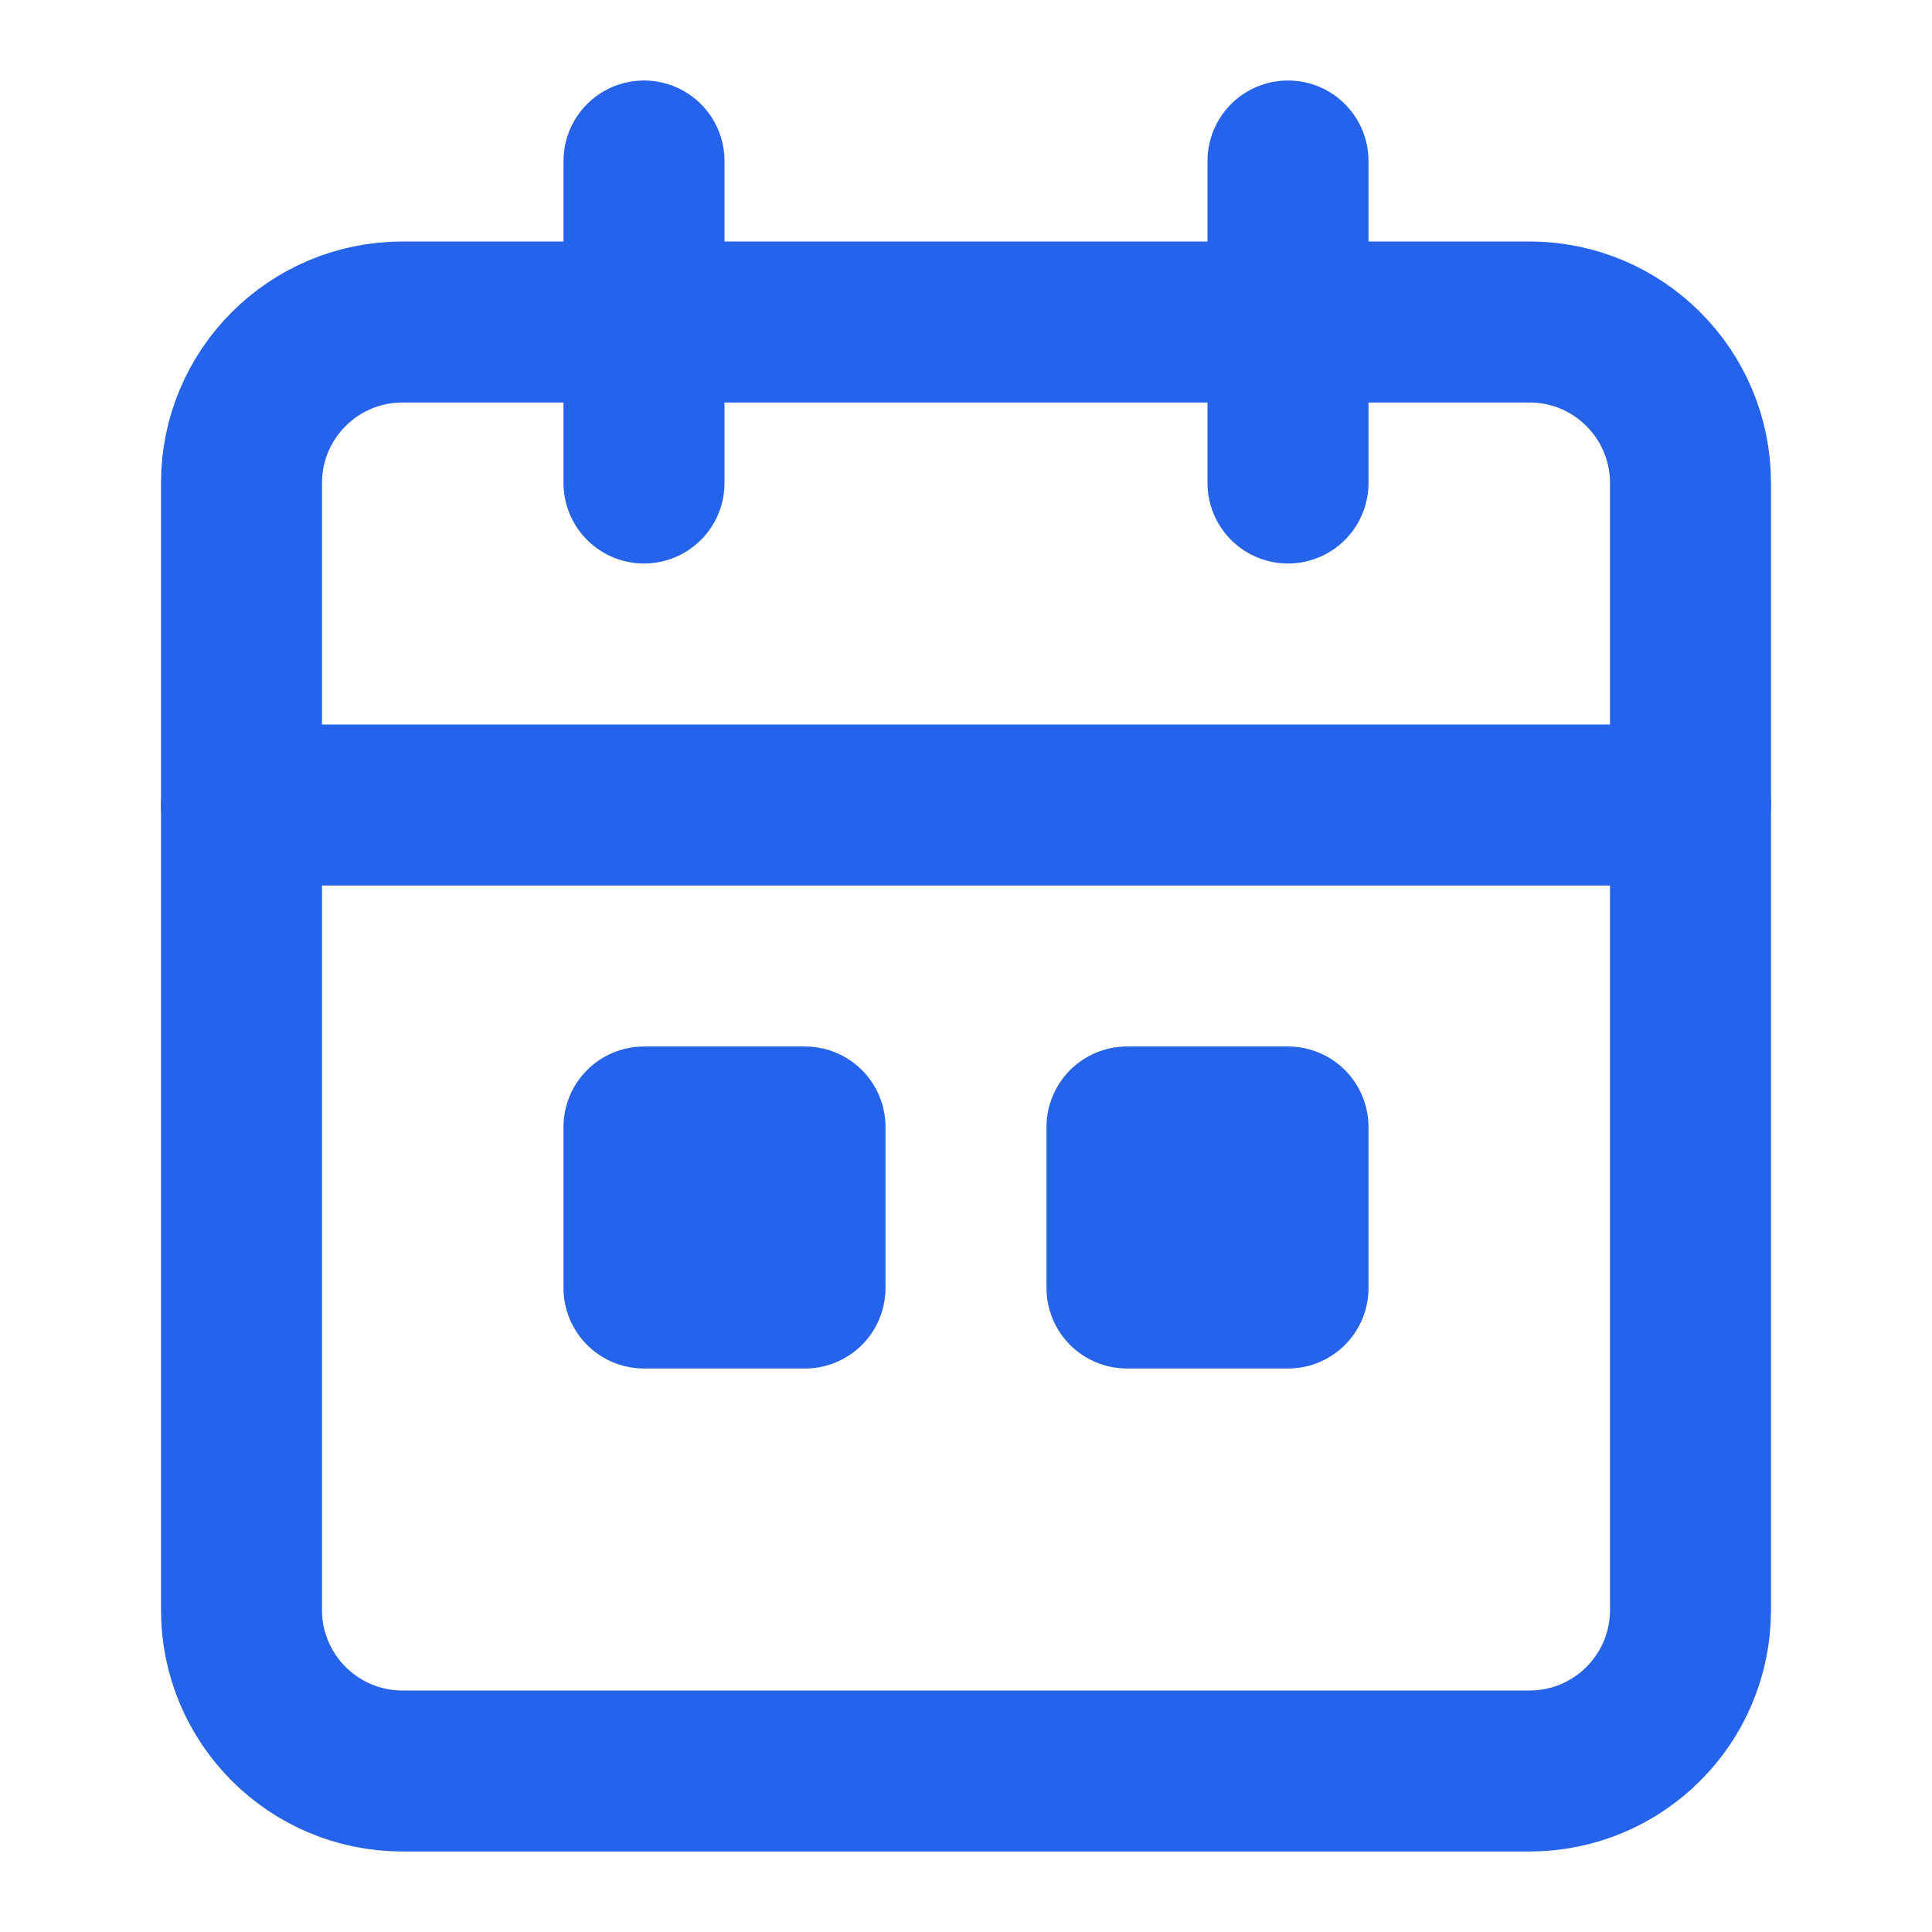
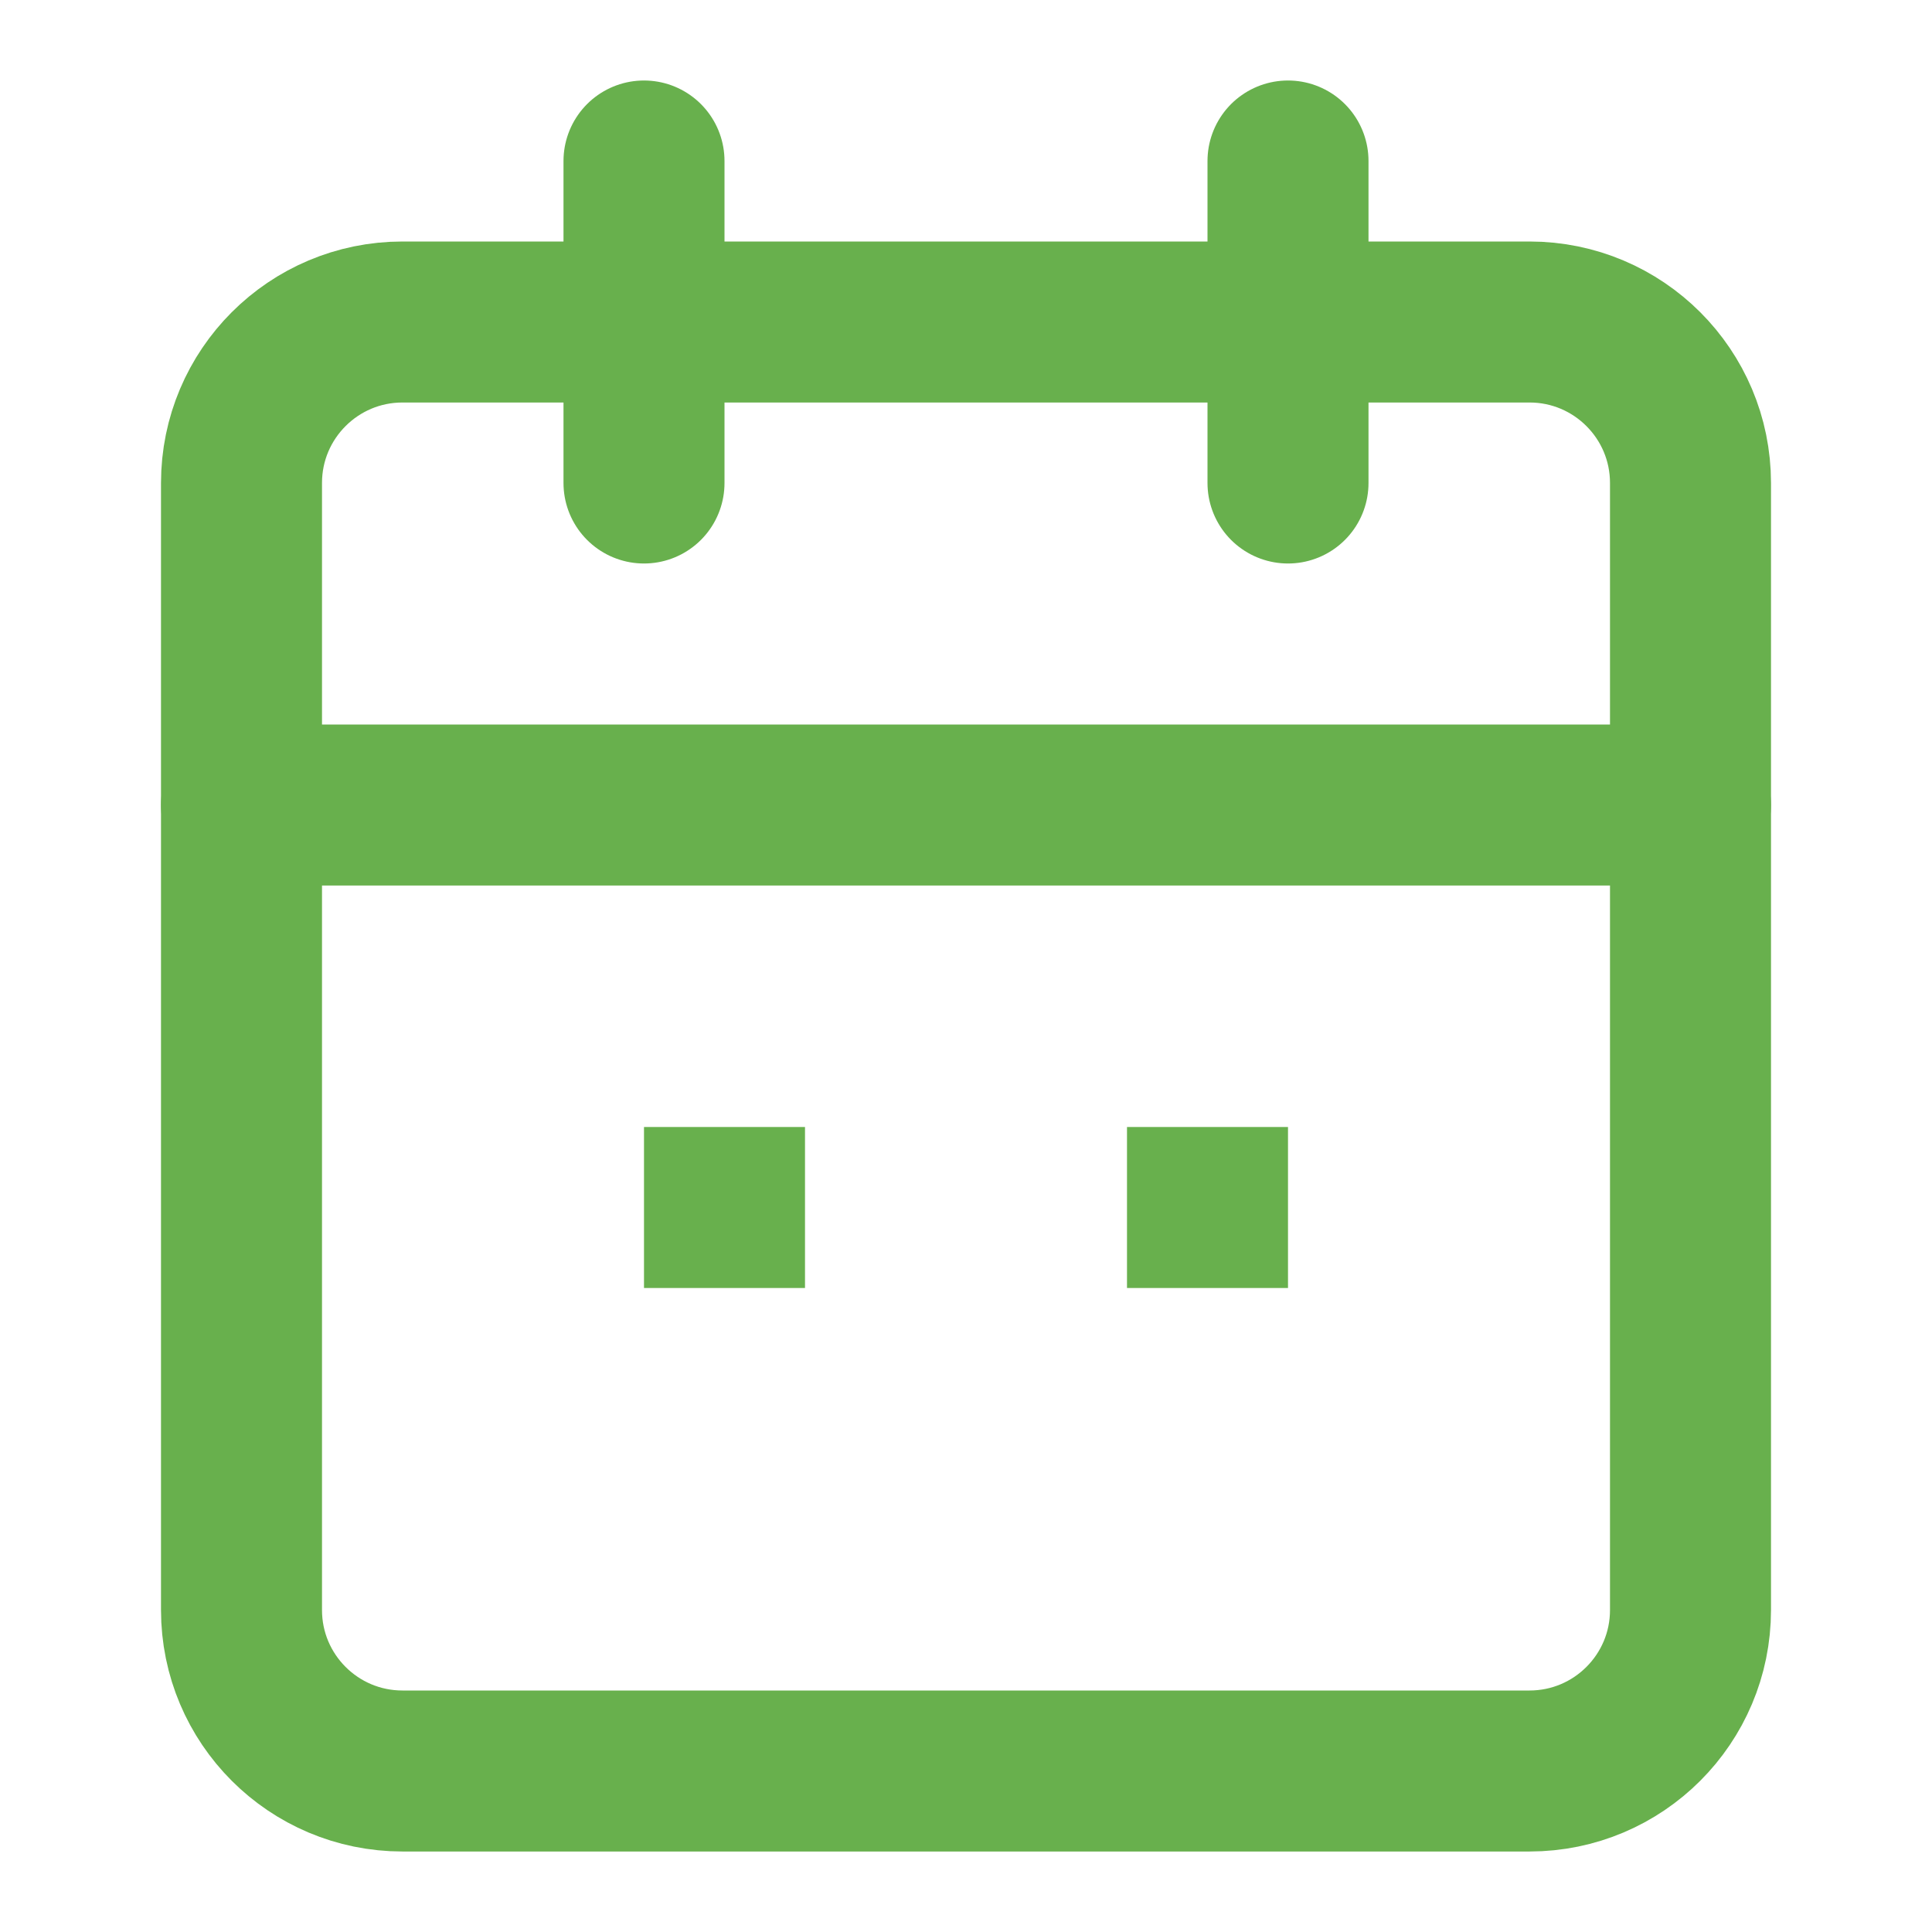
- <svg xmlns="http://www.w3.org/2000/svg" viewBox="0 0 24 24" fill="none" stroke="#2563eb" stroke-width="2" stroke-linecap="round" stroke-linejoin="round">
+ <svg xmlns="http://www.w3.org/2000/svg" viewBox="0 0 24 24" fill="none" stroke="#68B04D" stroke-width="2" stroke-linecap="round" stroke-linejoin="round">
  <rect x="3" y="4" width="18" height="18" rx="2" ry="2" />
  <line x1="16" y1="2" x2="16" y2="6" />
  <line x1="8" y1="2" x2="8" y2="6" />
  <line x1="3" y1="10" x2="21" y2="10" />
-   <rect x="8" y="14" width="2" height="2" fill="#2563eb" />
-   <rect x="14" y="14" width="2" height="2" fill="#2563eb" />
+   <rect x="8" y="14" width="2" height="2" fill="#68B04D" stroke="none" />
+   <rect x="14" y="14" width="2" height="2" fill="#68B04D" stroke="none" />
</svg>
